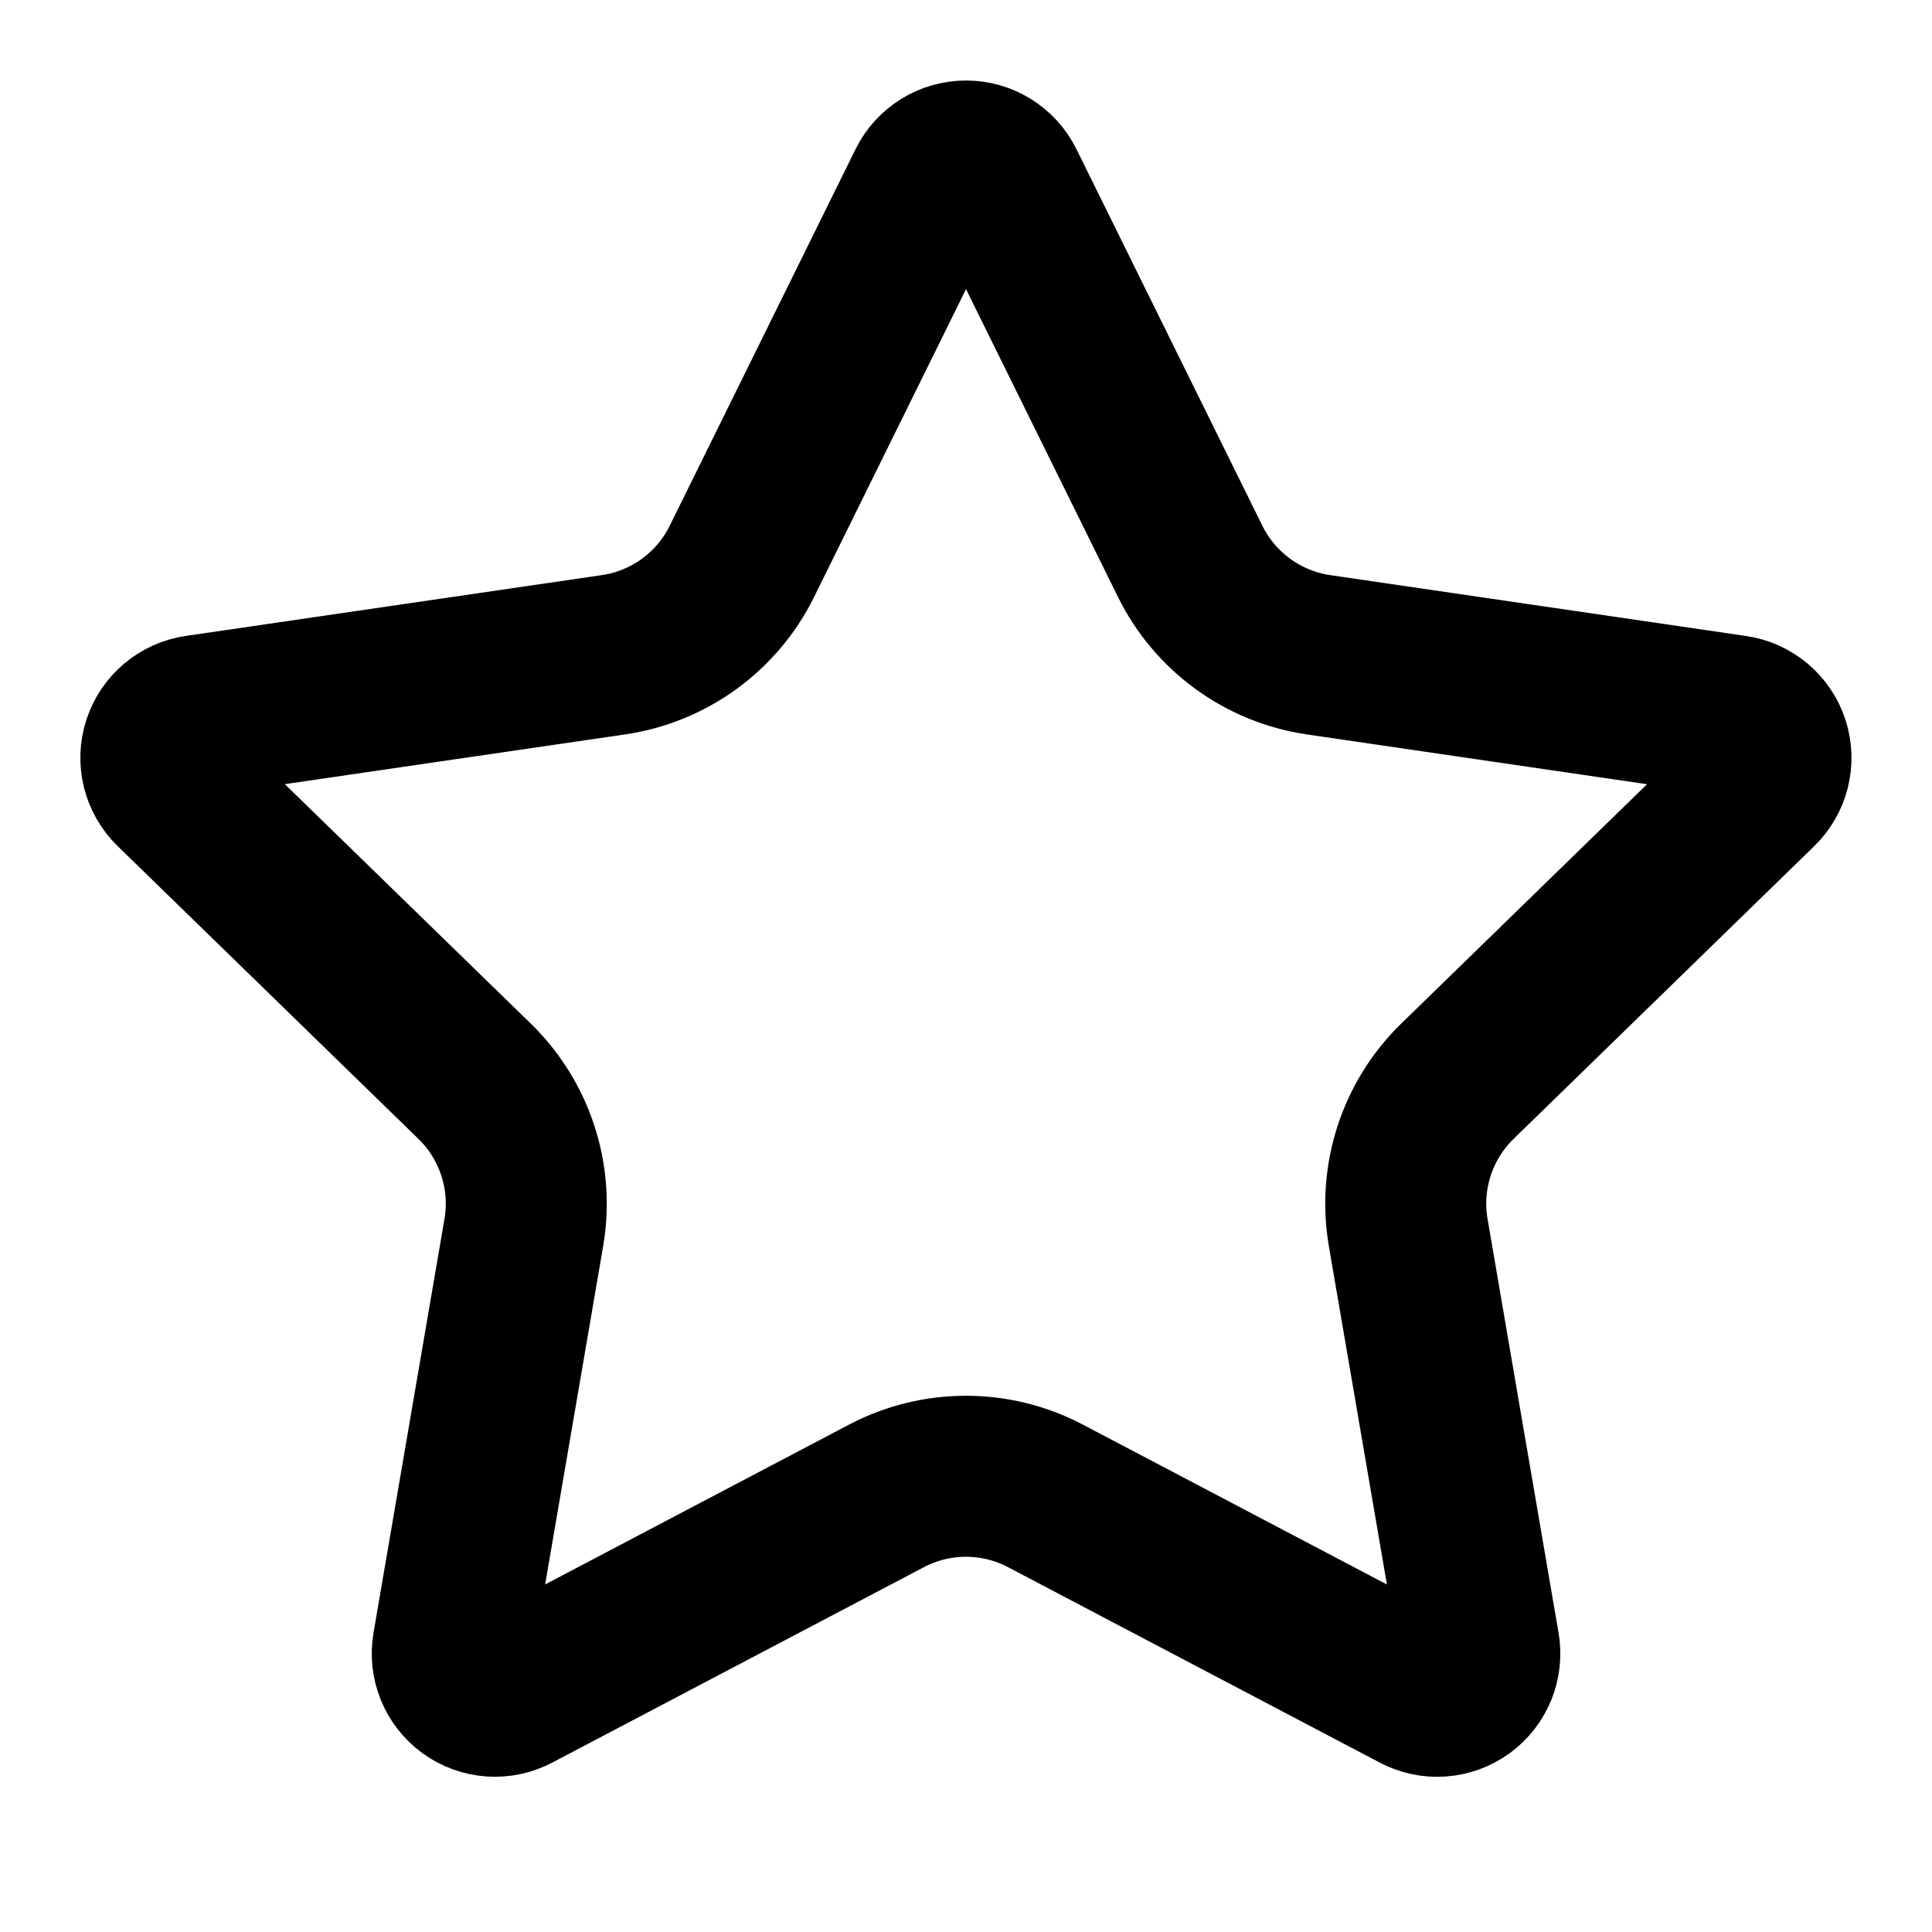
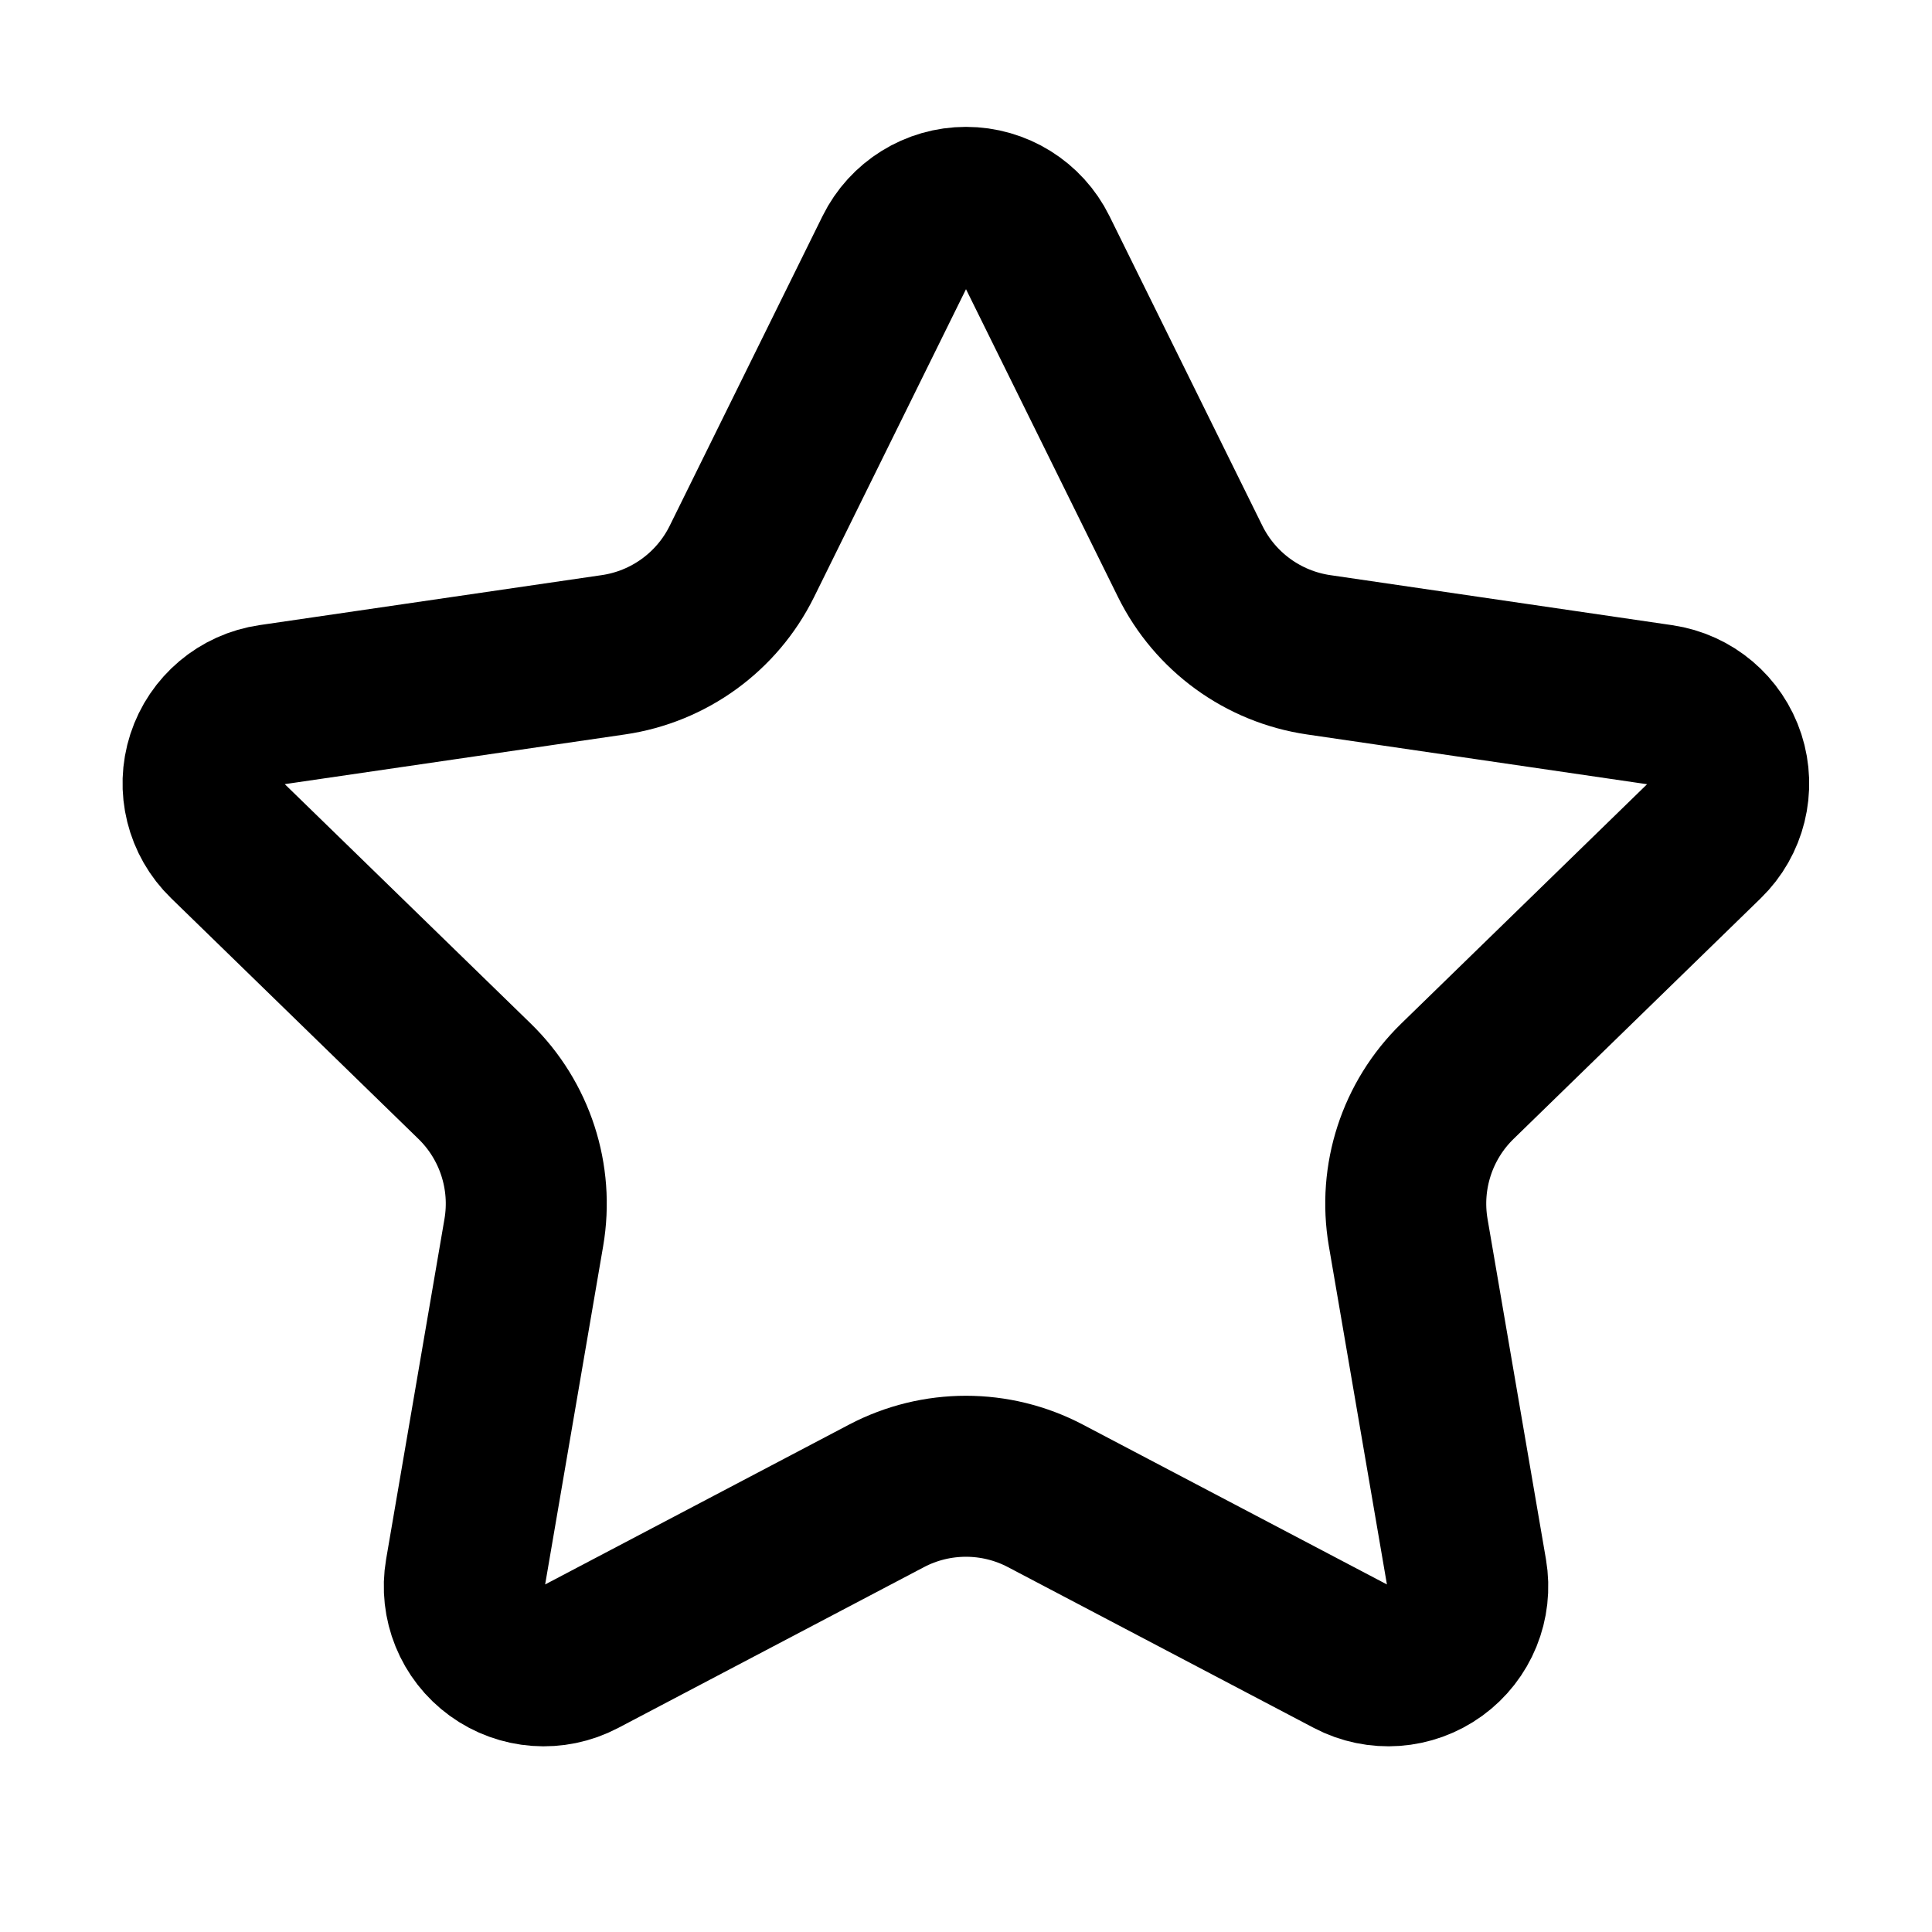
- <svg xmlns="http://www.w3.org/2000/svg" viewBox="0 0 24 24" fill="none" stroke="currentColor" stroke-width="2" stroke-linecap="round" stroke-linejoin="round" data-base="lucide/star" data-zoom="1.08">
-   <path d="M11.525 2.295a.53.53 0 0 1 .95 0l2.31 4.679a2.123 2.123 0 0 0 1.595 1.16l5.166.756a.53.53 0 0 1 .294.904l-3.736 3.638a2.123 2.123 0 0 0-.611 1.878l.882 5.14a.53.53 0 0 1-.771.56l-4.618-2.428a2.122 2.122 0 0 0-1.973 0L6.396 21.01a.53.53 0 0 1-.77-.56l.881-5.139a2.122 2.122 0 0 0-.611-1.879L2.16 9.795a.53.53 0 0 1 .294-.906l5.165-.755a2.122 2.122 0 0 0 1.597-1.16z" />
+ <svg xmlns="http://www.w3.org/2000/svg" viewBox="0 0 24 24" fill="none" stroke="currentColor" stroke-width="2" stroke-linecap="round" stroke-linejoin="round" data-base="lucide/star" data-zoom="1.1" data-changes="tips rounded">
+   <path d="M12.885 3.126L14.785 6.974A2.123 2.123 0 0 0 16.38 8.134L20.63 8.756A0.988 0.988 0 0 1 21.176 10.441L18.104 13.432A2.123 2.123 0 0 0 17.493 15.31L18.219 19.54A0.987 0.987 0 0 1 16.787 20.58L12.986 18.582A2.122 2.122 0 0 0 11.013 18.582L7.214 20.58A0.987 0.987 0 0 1 5.782 19.539L6.507 15.311A2.122 2.122 0 0 0 5.896 13.432L2.822 10.44A0.987 0.987 0 0 1 3.368 8.755L7.619 8.134A2.122 2.122 0 0 0 9.216 6.974L11.115 3.126A0.987 0.987 0 0 1 12.885 3.126Z" />
</svg>
